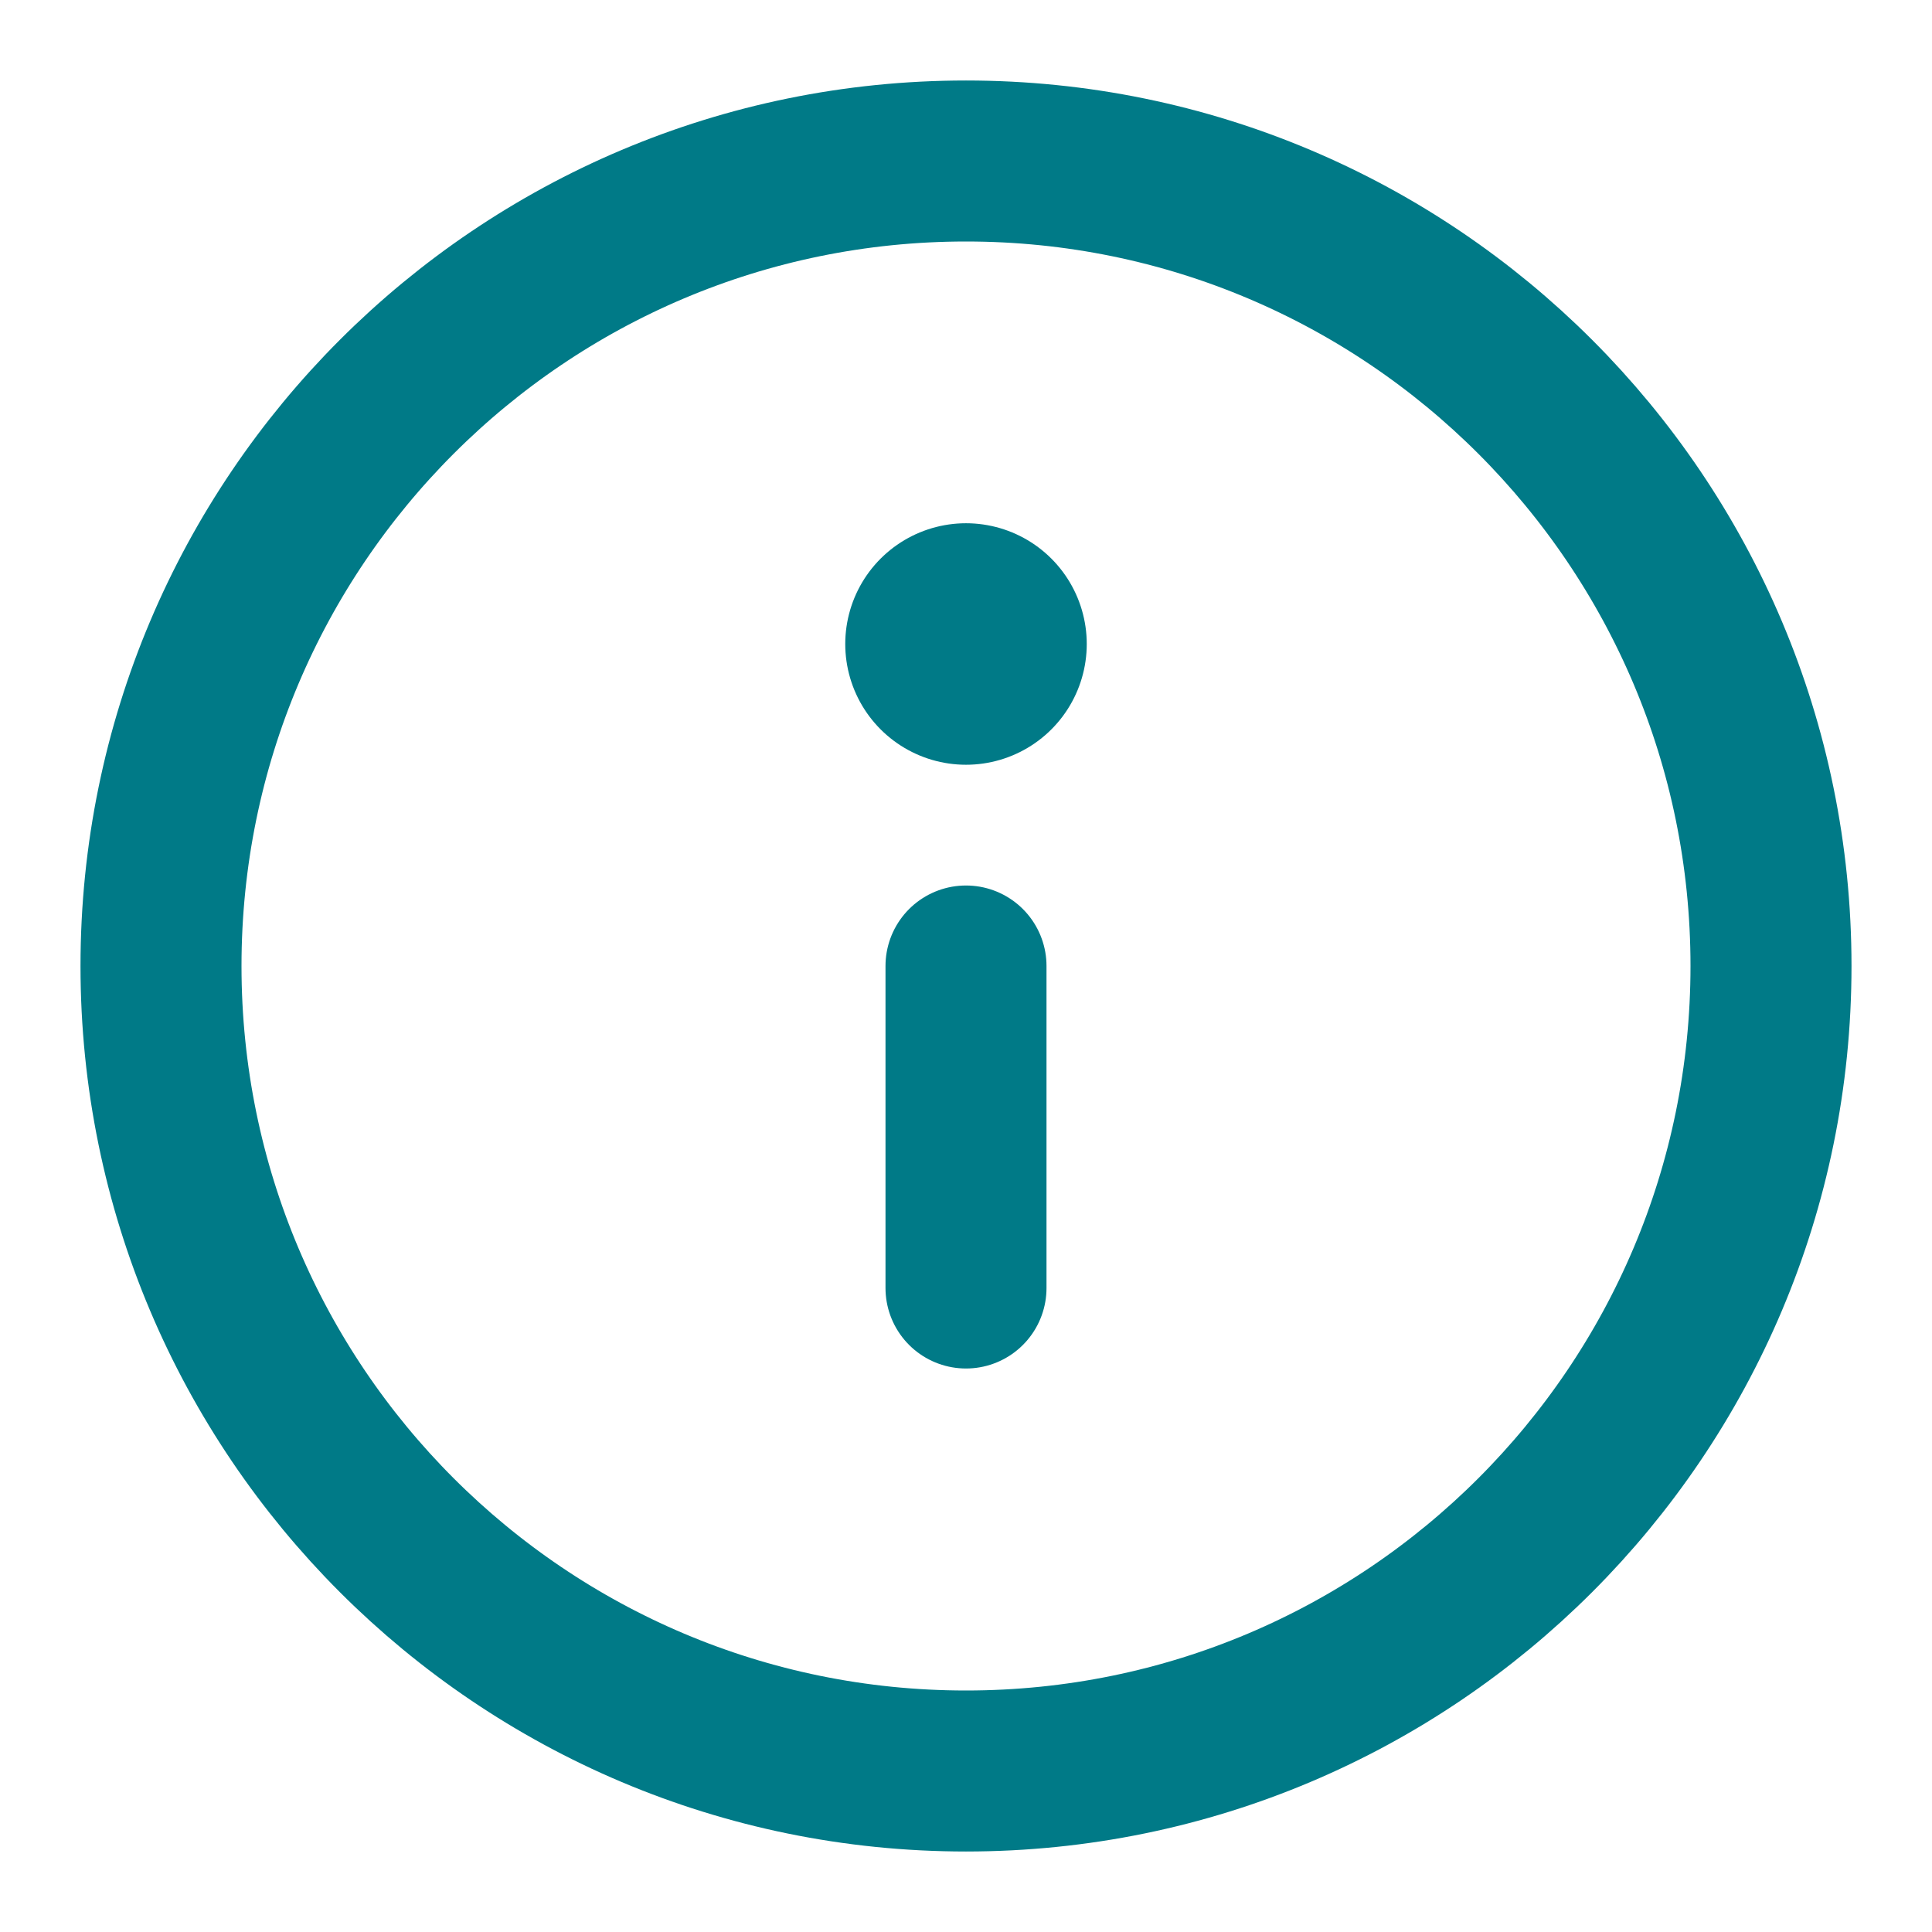
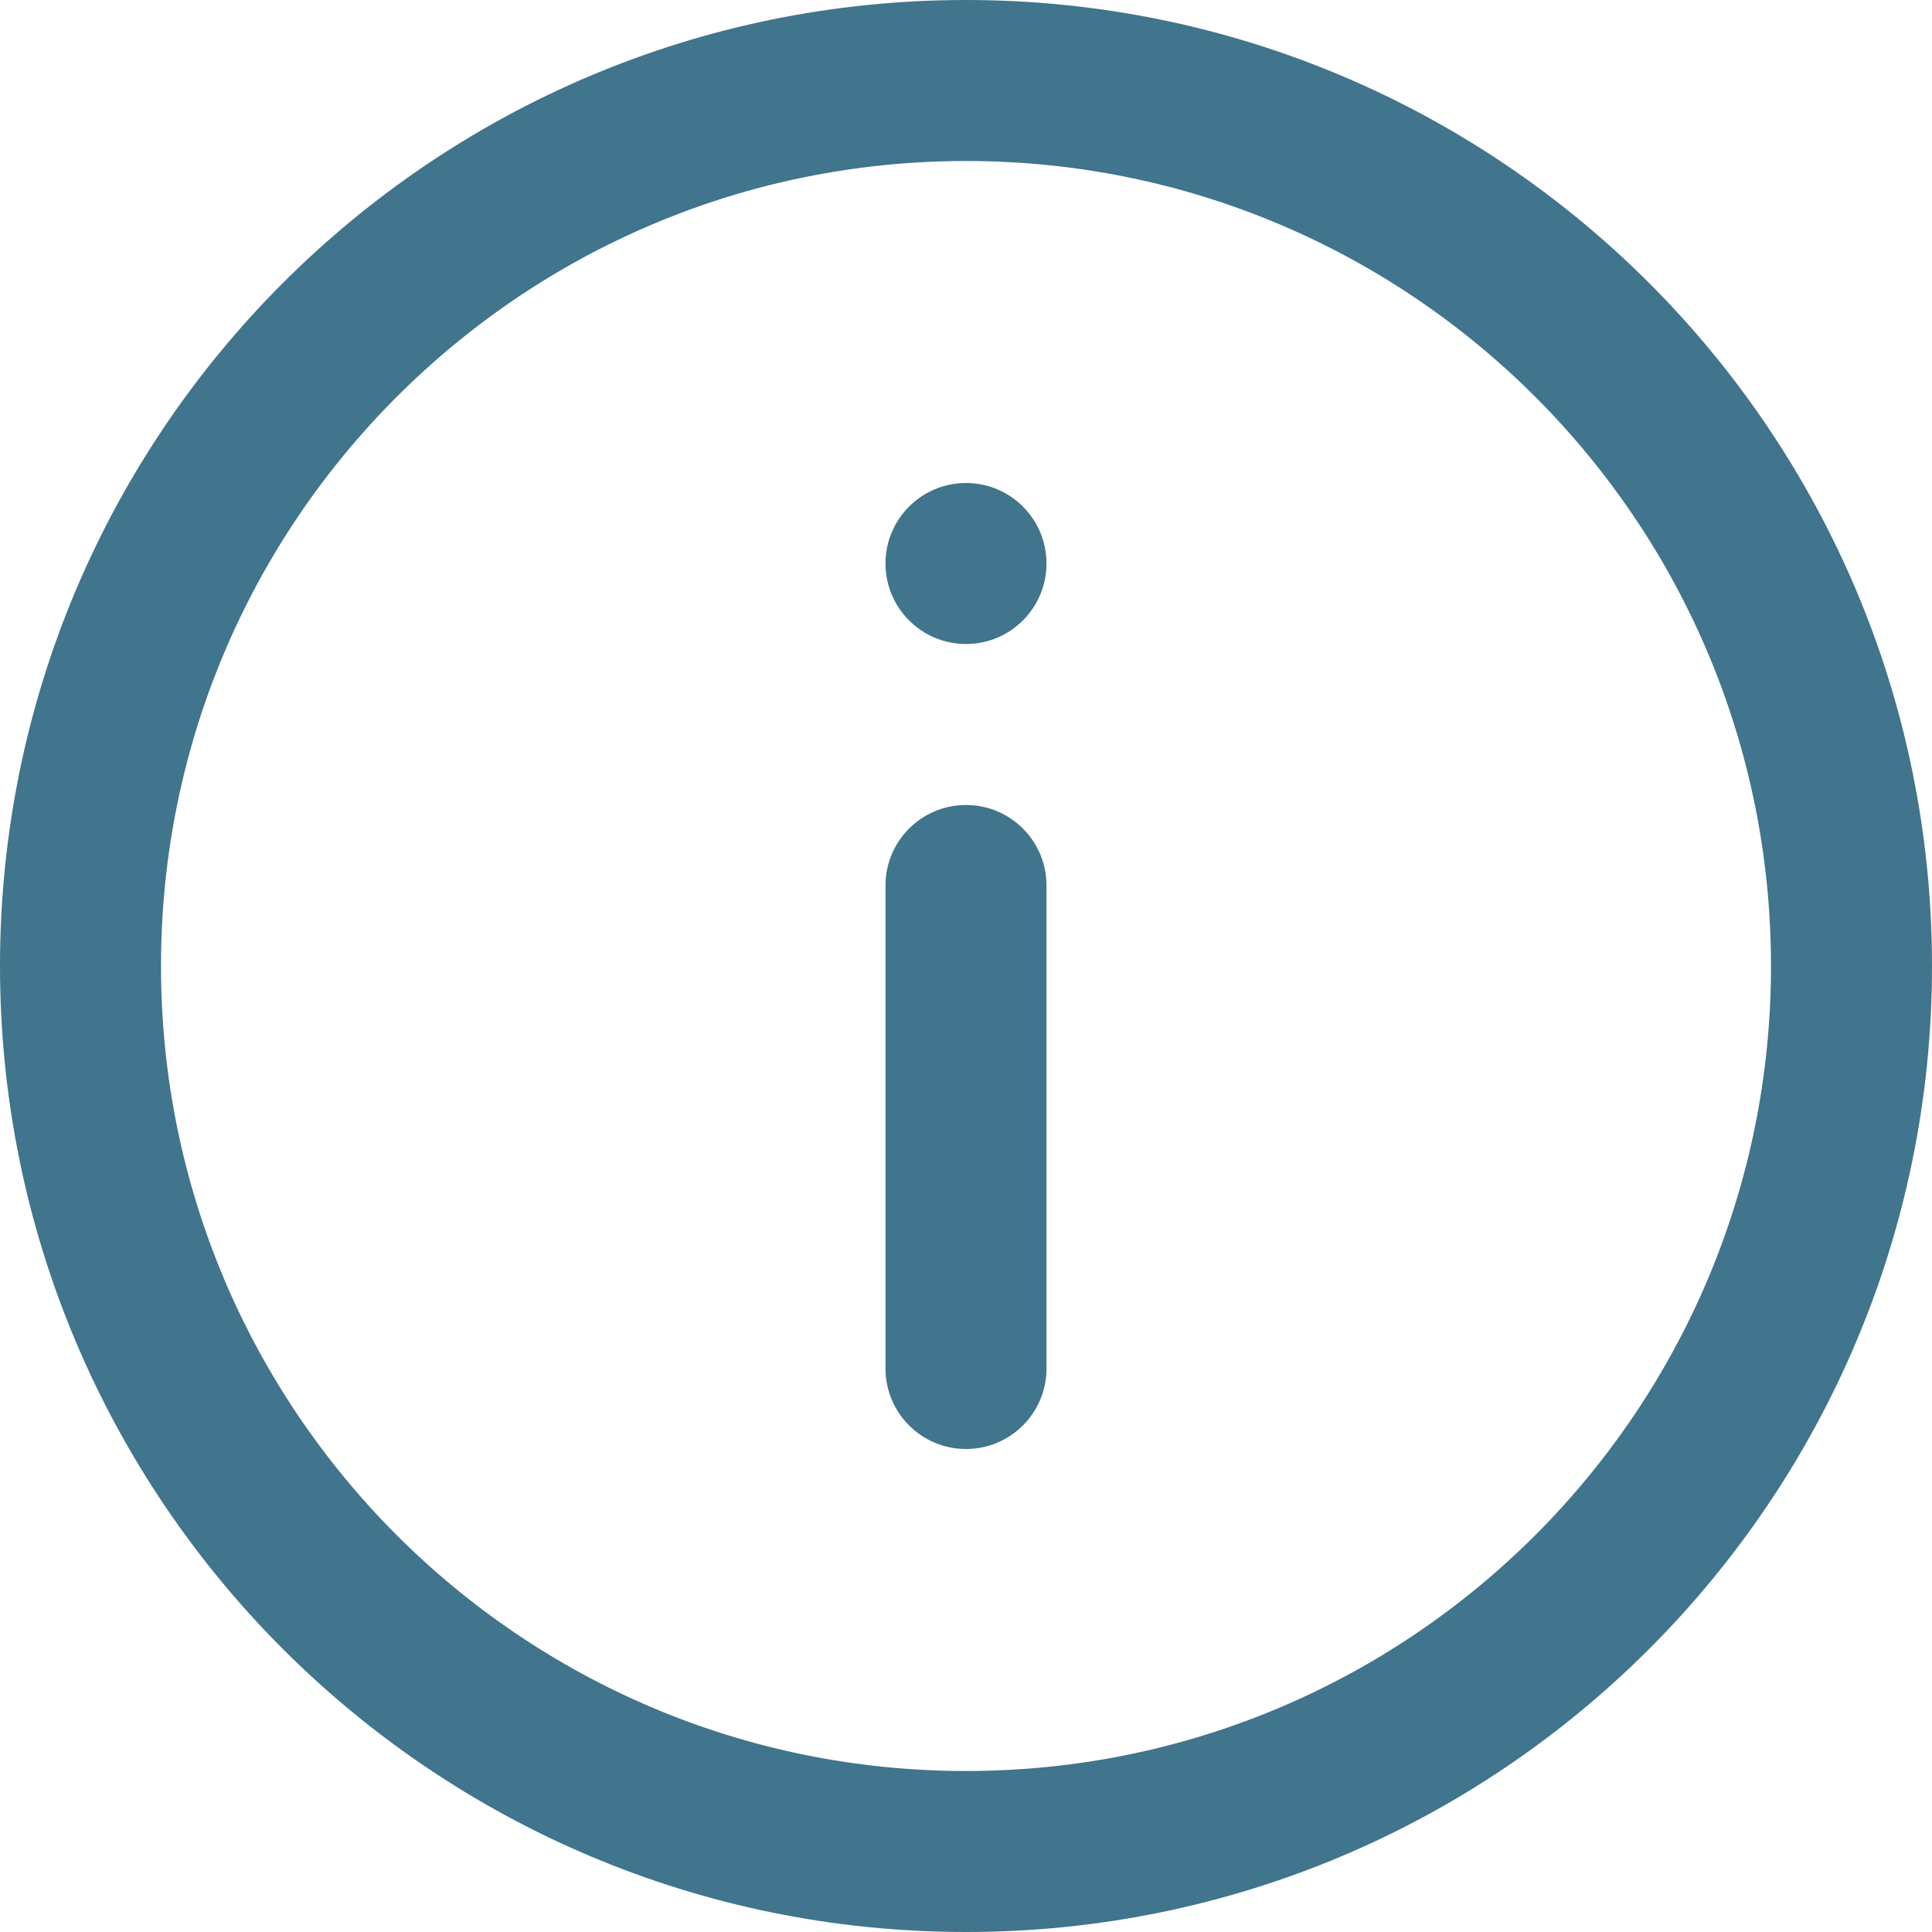
- <svg xmlns="http://www.w3.org/2000/svg" viewBox="0 0 24 24" fill="none" stroke="#007a87" stroke-width="2" stroke-linecap="round" stroke-linejoin="round">
-   <circle cx="12" cy="12" r="10" />
-   <line x1="12" y1="8" x2="12" y2="8" stroke-width="3" />
-   <line x1="12" y1="12" x2="12" y2="16" />
+ <svg xmlns="http://www.w3.org/2000/svg" width="24" height="24" viewBox="0 0 24 24">
+   <g fill="none" fill-rule="evenodd">
+     <circle cx="12" cy="12" r="11" stroke="#41748d" stroke-width="2" />
+     <path fill="#41748d" fill-rule="nonzero" d="M12 10a1 1 0 0 1 1 1v6a1 1 0 0 1-2 0v-6a1 1 0 0 1 1-1" />
+     <circle cx="12" cy="7" r="1" fill="#41748d" />
+   </g>
</svg>
